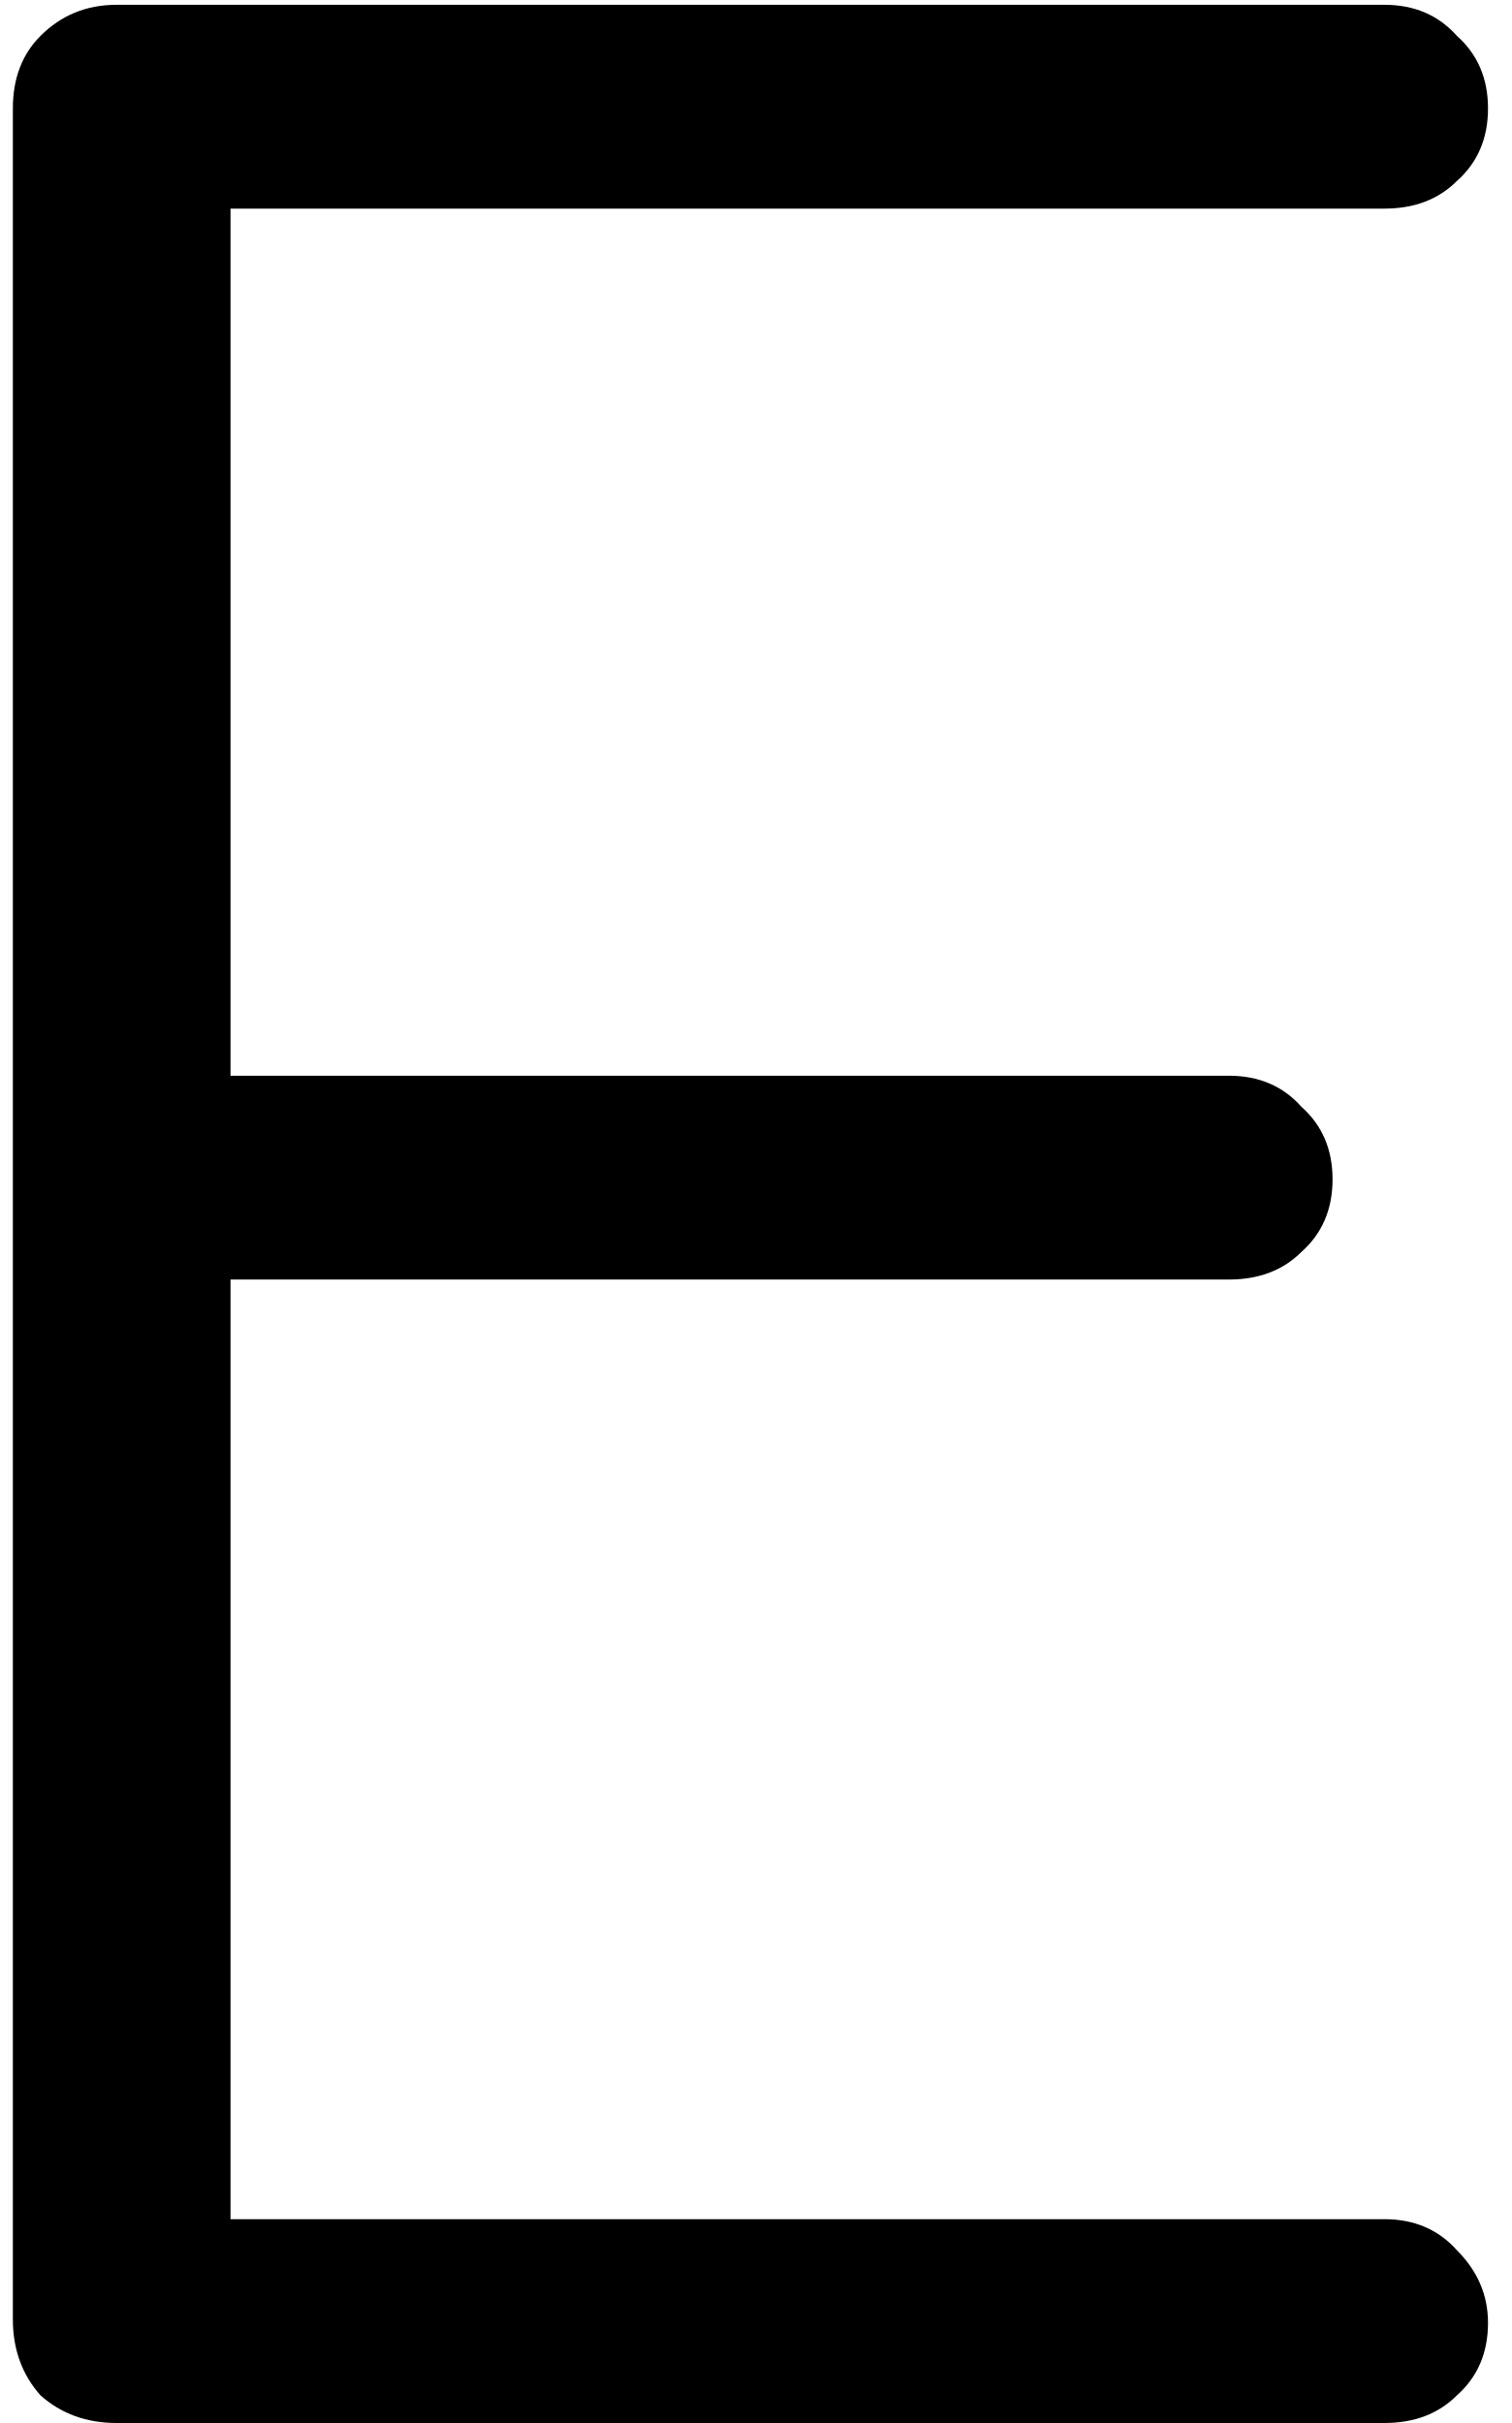
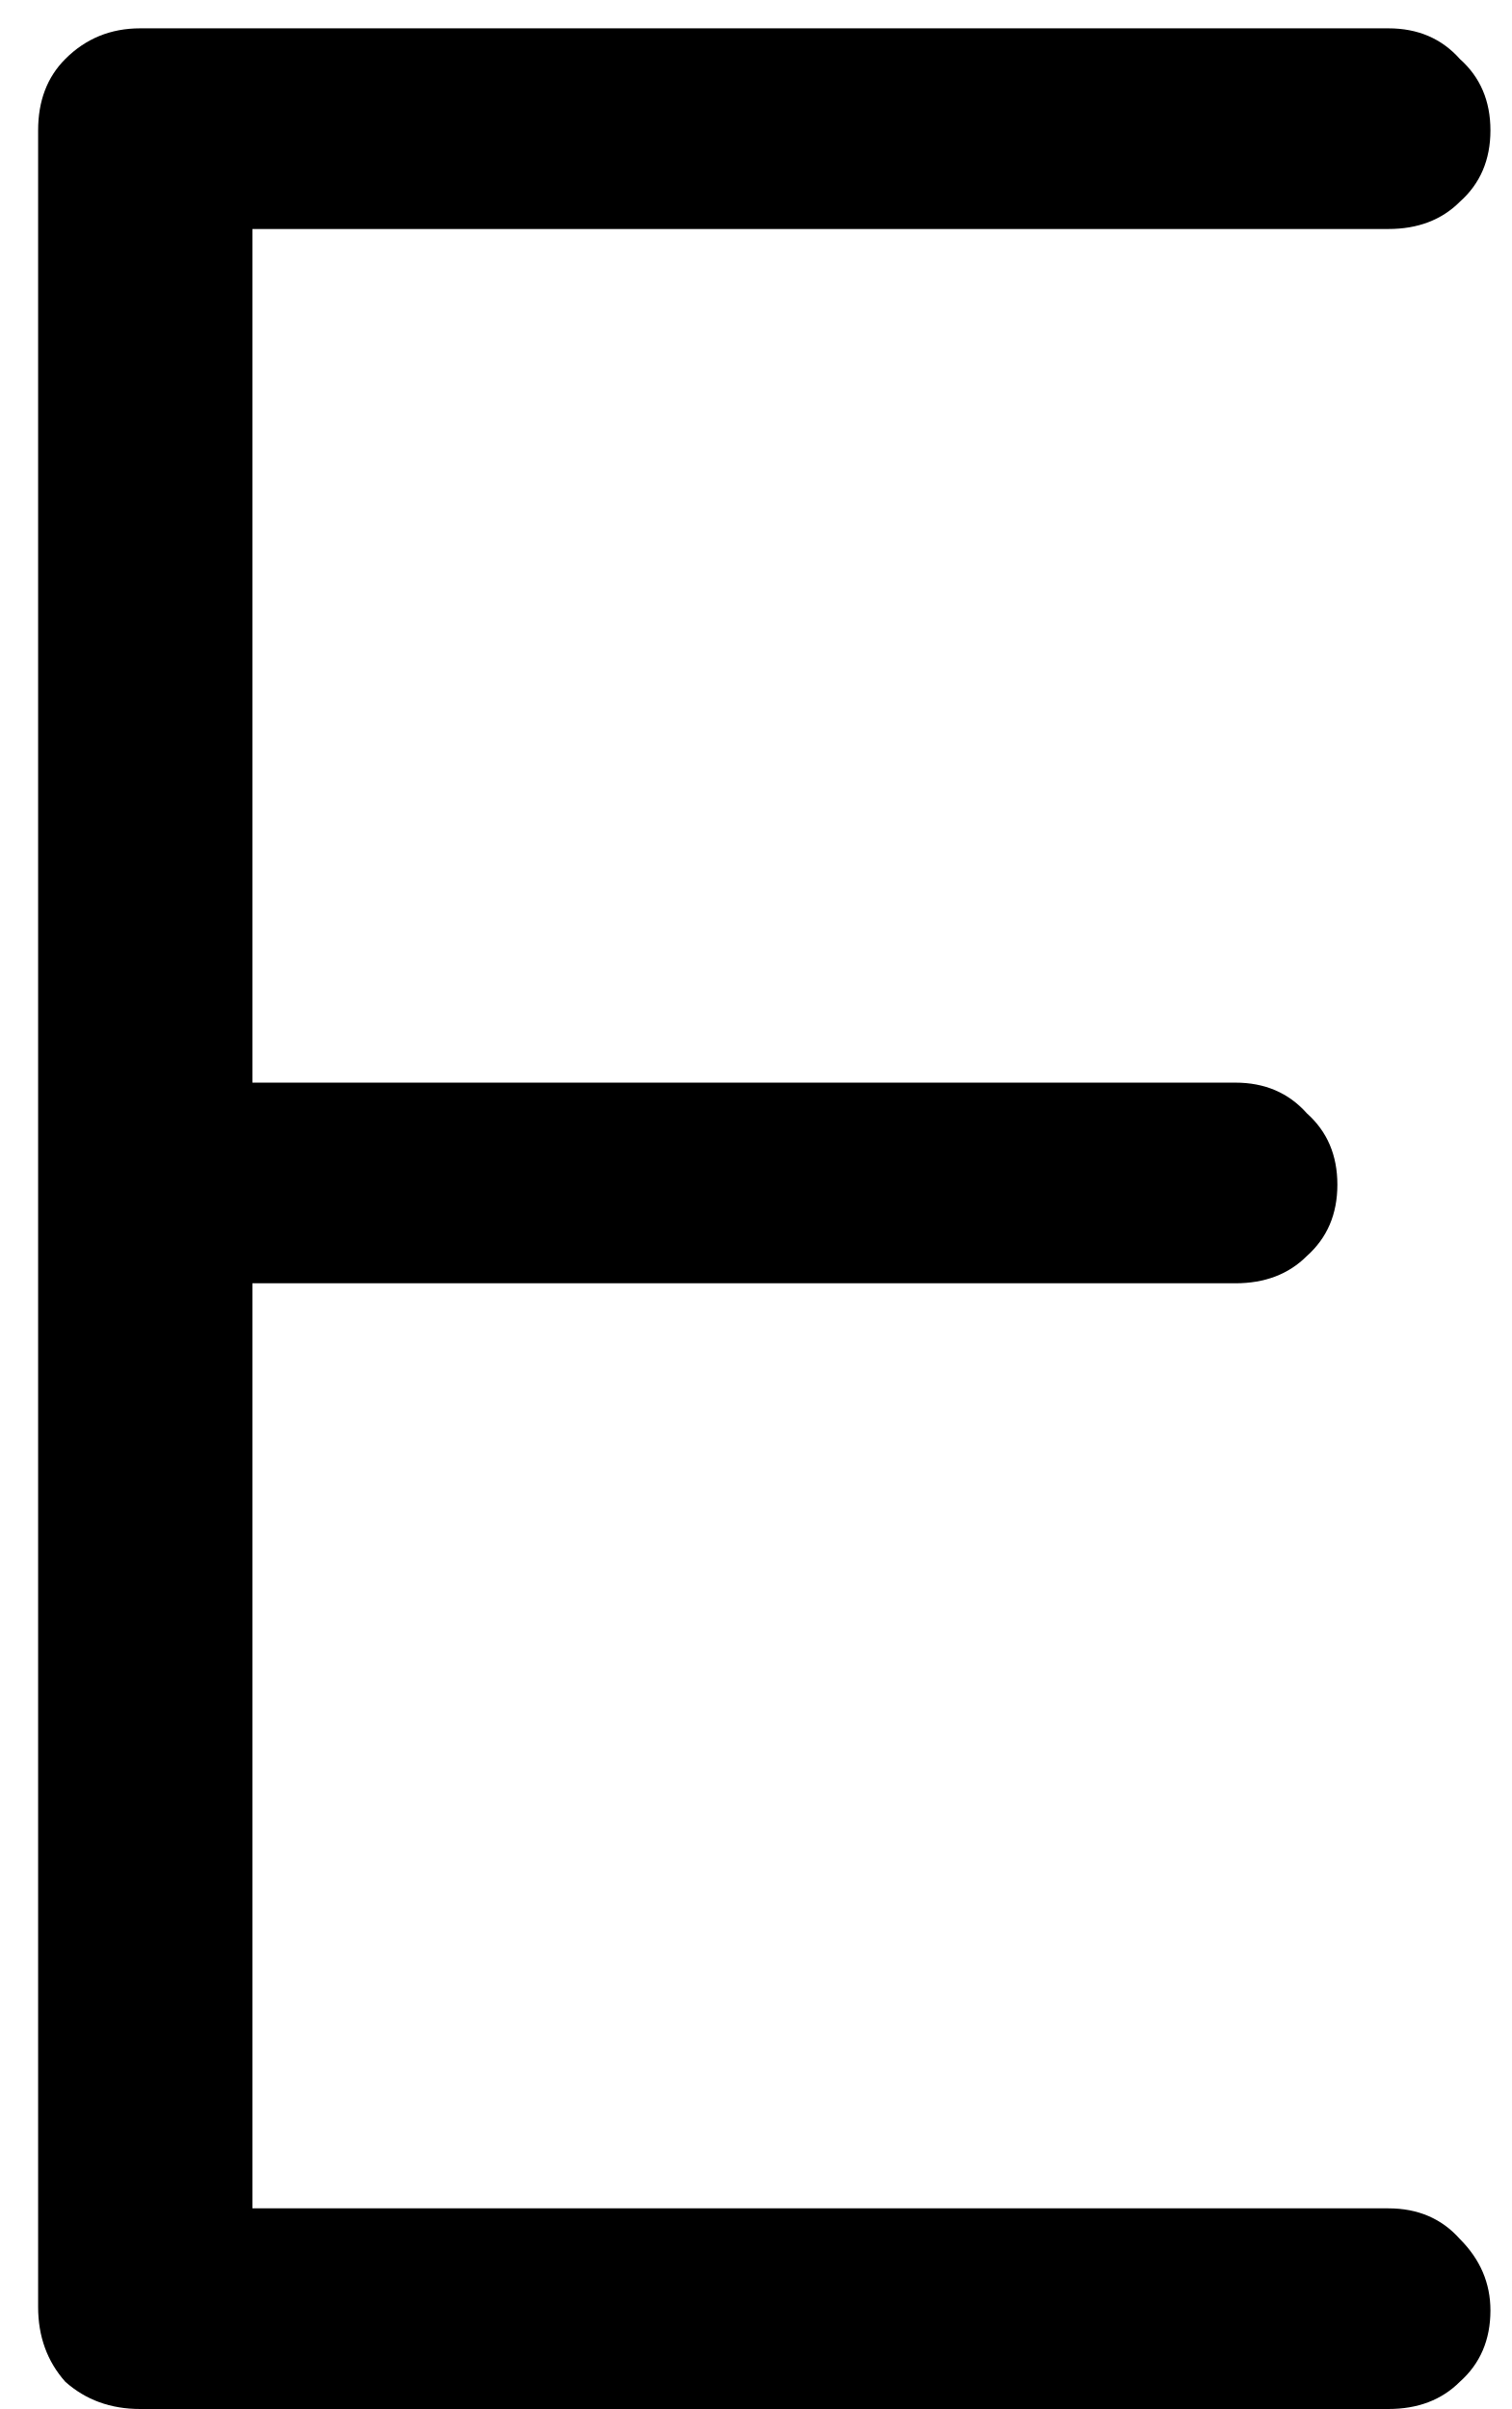
- <svg xmlns="http://www.w3.org/2000/svg" width="63" height="101" viewBox="0 0 63 101" fill="none">
-   <path d="M57.704 92.504C58.952 92.504 59.96 92.936 60.728 93.8C61.592 94.664 62.024 95.672 62.024 96.824C62.024 98.072 61.592 99.08 60.728 99.848C59.96 100.616 58.952 101 57.704 101H4.856C3.608 101 2.552 100.616 1.688 99.848C0.92 98.984 0.536 97.928 0.536 96.68V4.52C0.536 3.272 0.92 2.264 1.688 1.496C2.552 0.632 3.608 0.2 4.856 0.2H57.704C58.952 0.2 59.96 0.632 60.728 1.496C61.592 2.264 62.024 3.272 62.024 4.52C62.024 5.768 61.592 6.776 60.728 7.544C59.96 8.312 58.952 8.696 57.704 8.696H9.608V44.84H51.224C52.472 44.84 53.48 45.272 54.248 46.136C55.112 46.904 55.544 47.912 55.544 49.16C55.544 50.408 55.112 51.416 54.248 52.184C53.48 52.952 52.472 53.336 51.224 53.336H9.608V92.504H57.704Z" fill="black" />
+ <svg xmlns="http://www.w3.org/2000/svg" width="32" height="51" viewBox="0 0 32 51" fill="none">
+   <path d="M29.391 46.752C30.015 46.752 30.519 46.968 30.903 47.4C31.335 47.832 31.551 48.336 31.551 48.912C31.551 49.536 31.335 50.04 30.903 50.424C30.519 50.808 30.015 51 29.391 51H2.967C2.343 51 1.815 50.808 1.383 50.424C0.999 49.992 0.807 49.464 0.807 48.84V2.76C0.807 2.136 0.999 1.632 1.383 1.248C1.815 0.816 2.343 0.6 2.967 0.6H29.391C30.015 0.6 30.519 0.816 30.903 1.248C31.335 1.632 31.551 2.136 31.551 2.76C31.551 3.384 31.335 3.888 30.903 4.272C30.519 4.656 30.015 4.848 29.391 4.848H5.343V22.92H26.151C26.775 22.92 27.279 23.136 27.663 23.568C28.095 23.952 28.311 24.456 28.311 25.08C28.311 25.704 28.095 26.208 27.663 26.592C27.279 26.976 26.775 27.168 26.151 27.168H5.343V46.752H29.391Z" fill="black" />
</svg>
